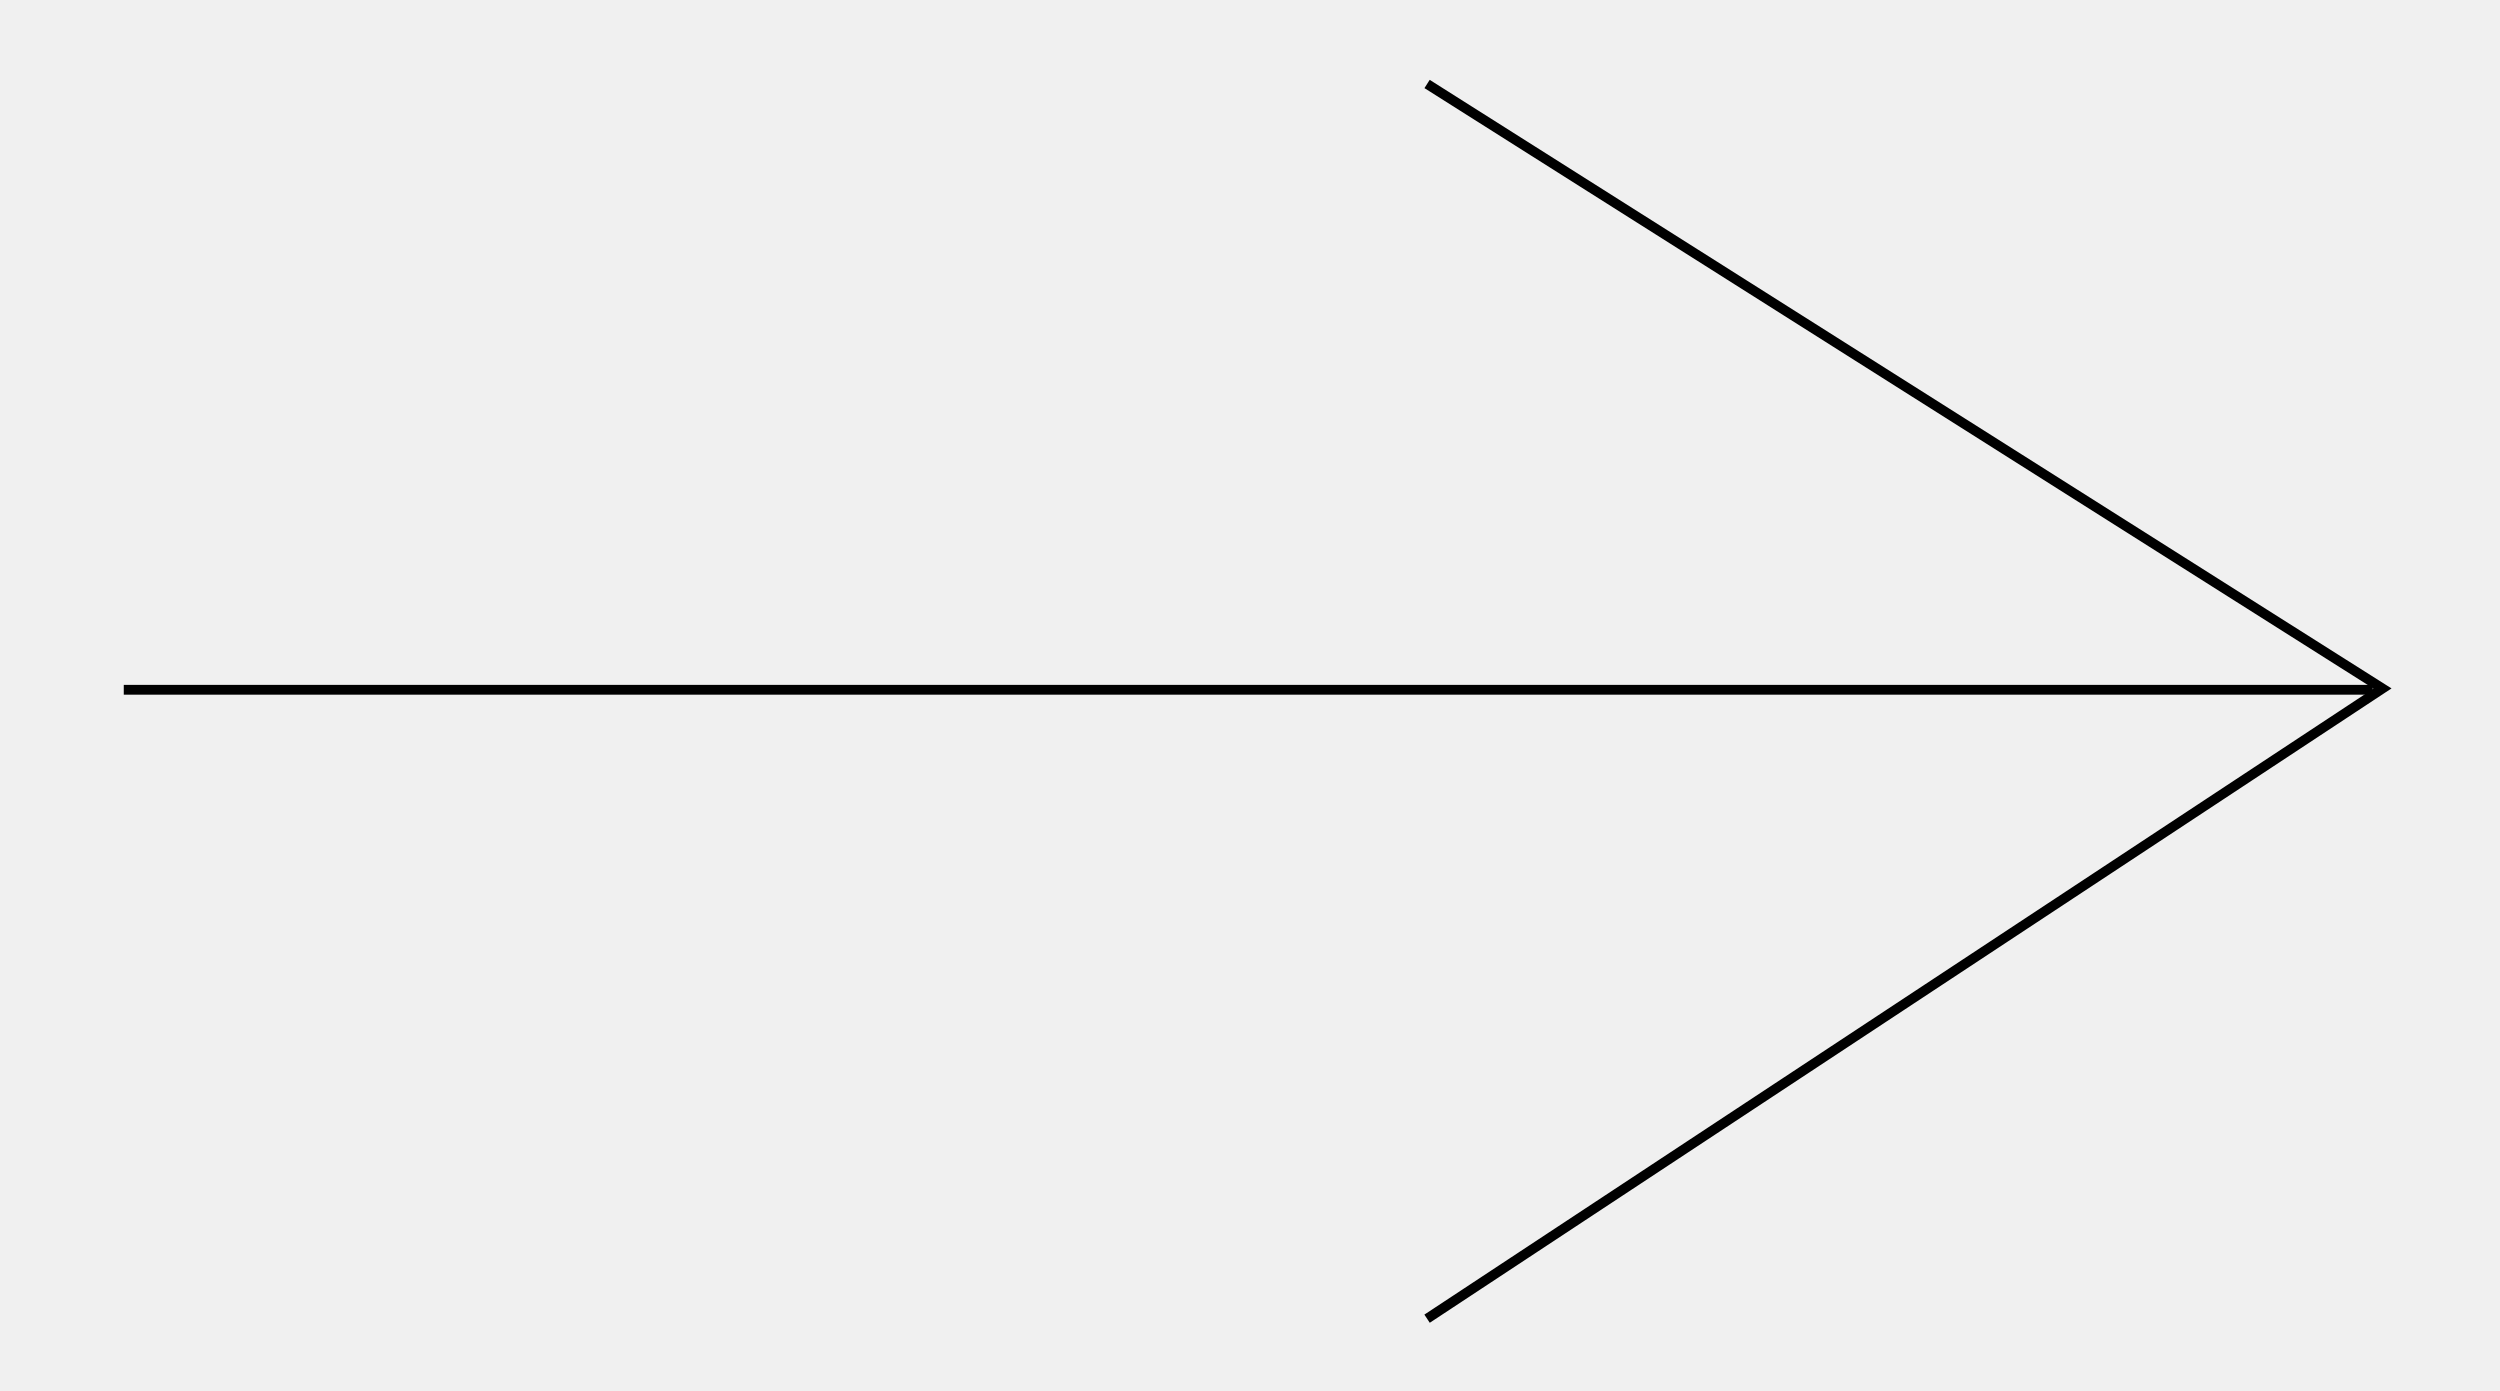
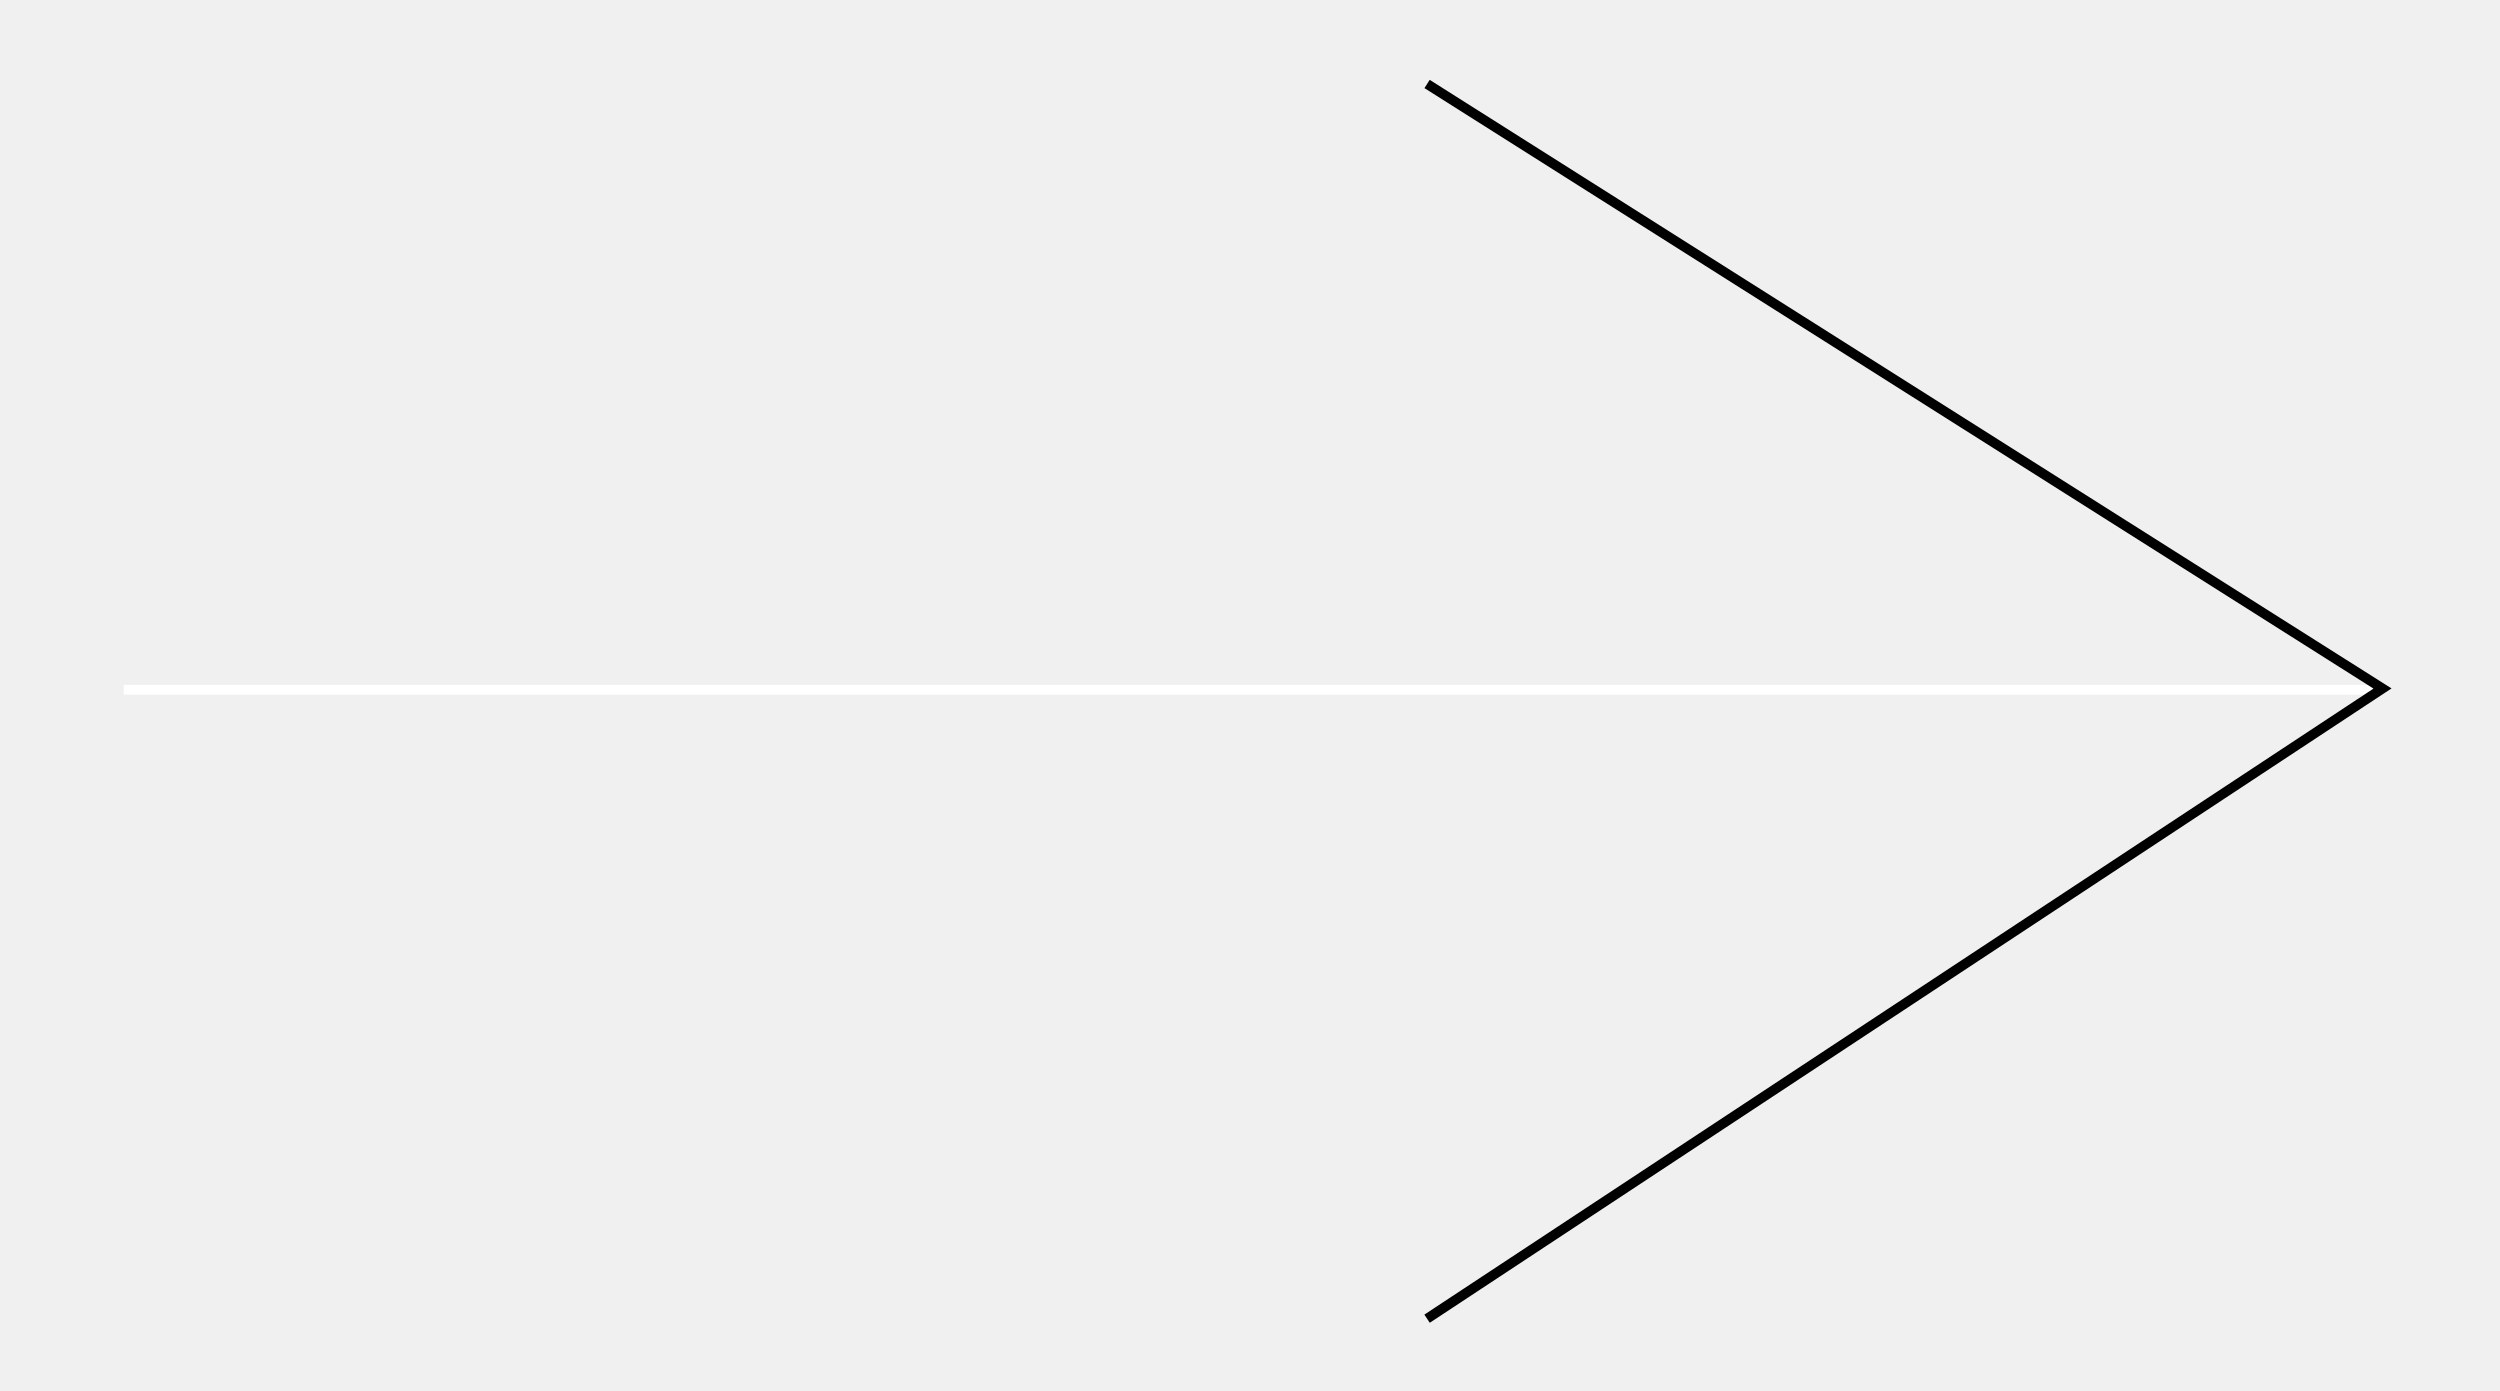
<svg xmlns="http://www.w3.org/2000/svg" id="Layer_1" data-name="Layer 1" viewBox="0 0 255.12 141.86">
-   <line x1="12.63" y1="70.39" x2="242.13" y2="70.39" style="fill:#fff;stroke:#000;stroke-miterlimit:10" />
+   <line x1="12.63" y1="70.39" x2="242.13" y2="70.39" style="fill:none;stroke:#fff;stroke-miterlimit:10" />
  <polyline points="145.63 8.57 243.13 70.26 145.63 134.57" style="fill:none;stroke:#000;stroke-miterlimit:10;fill-rule:evenodd" />
</svg>
